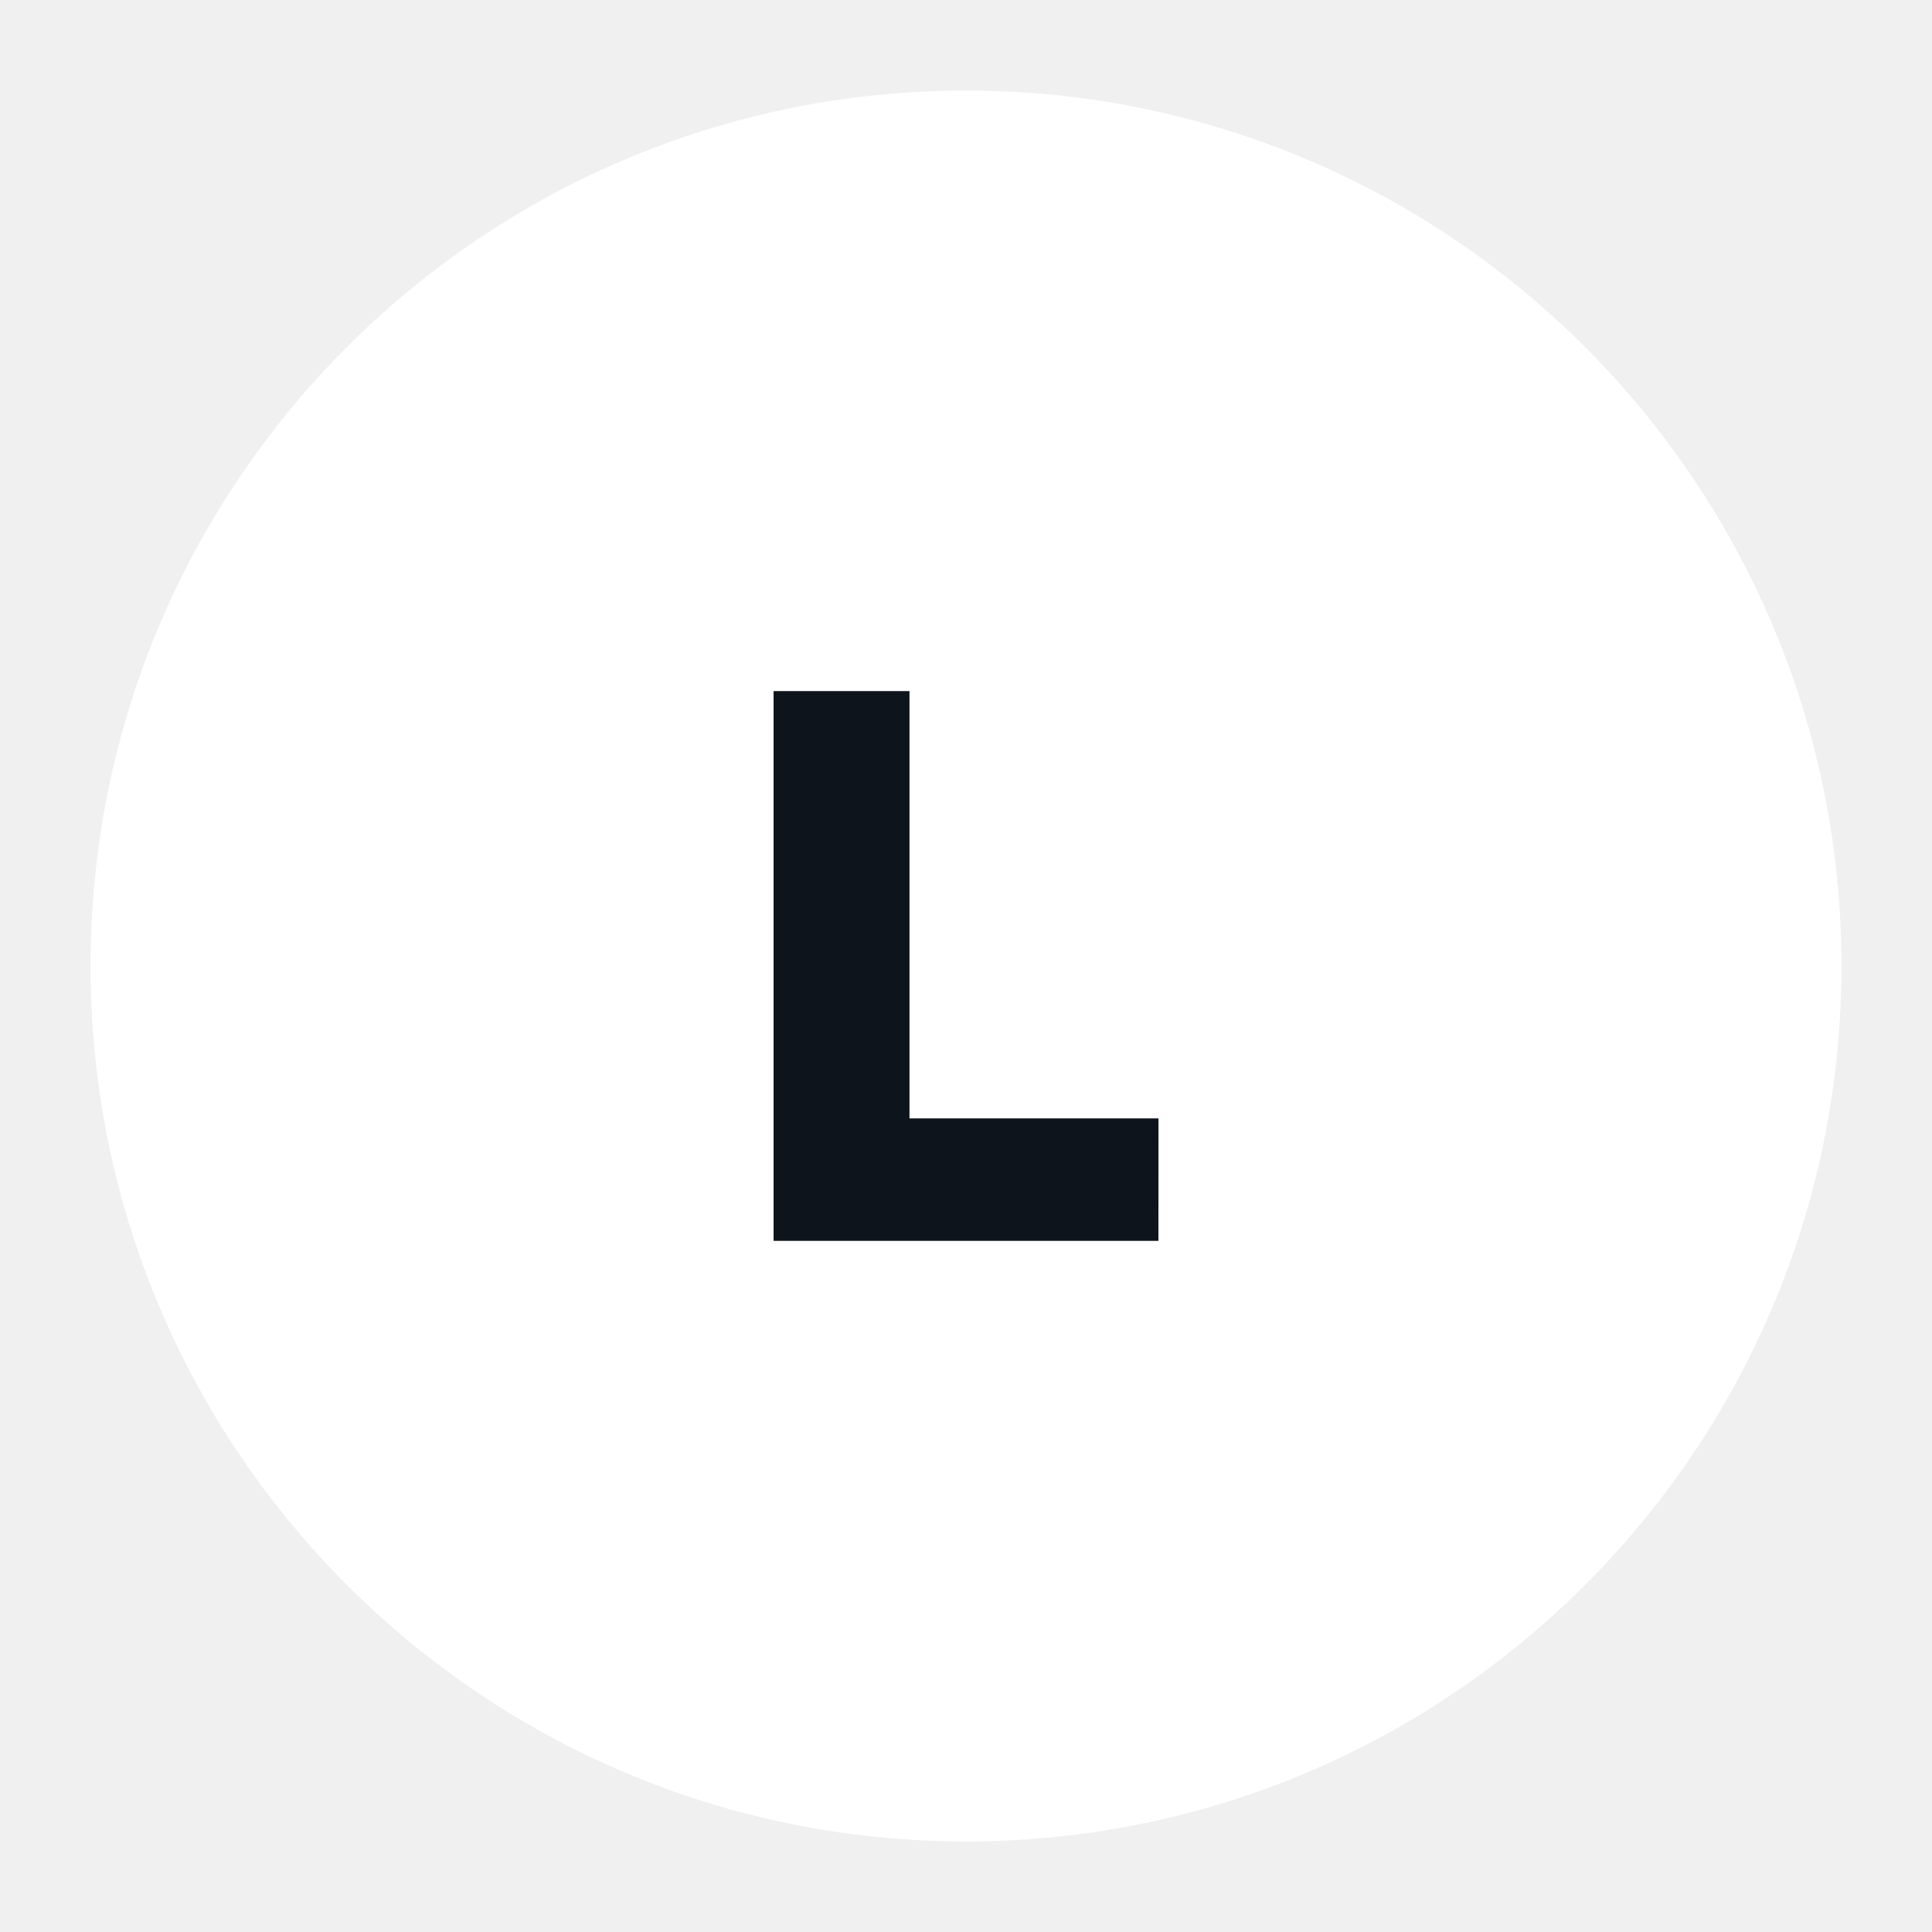
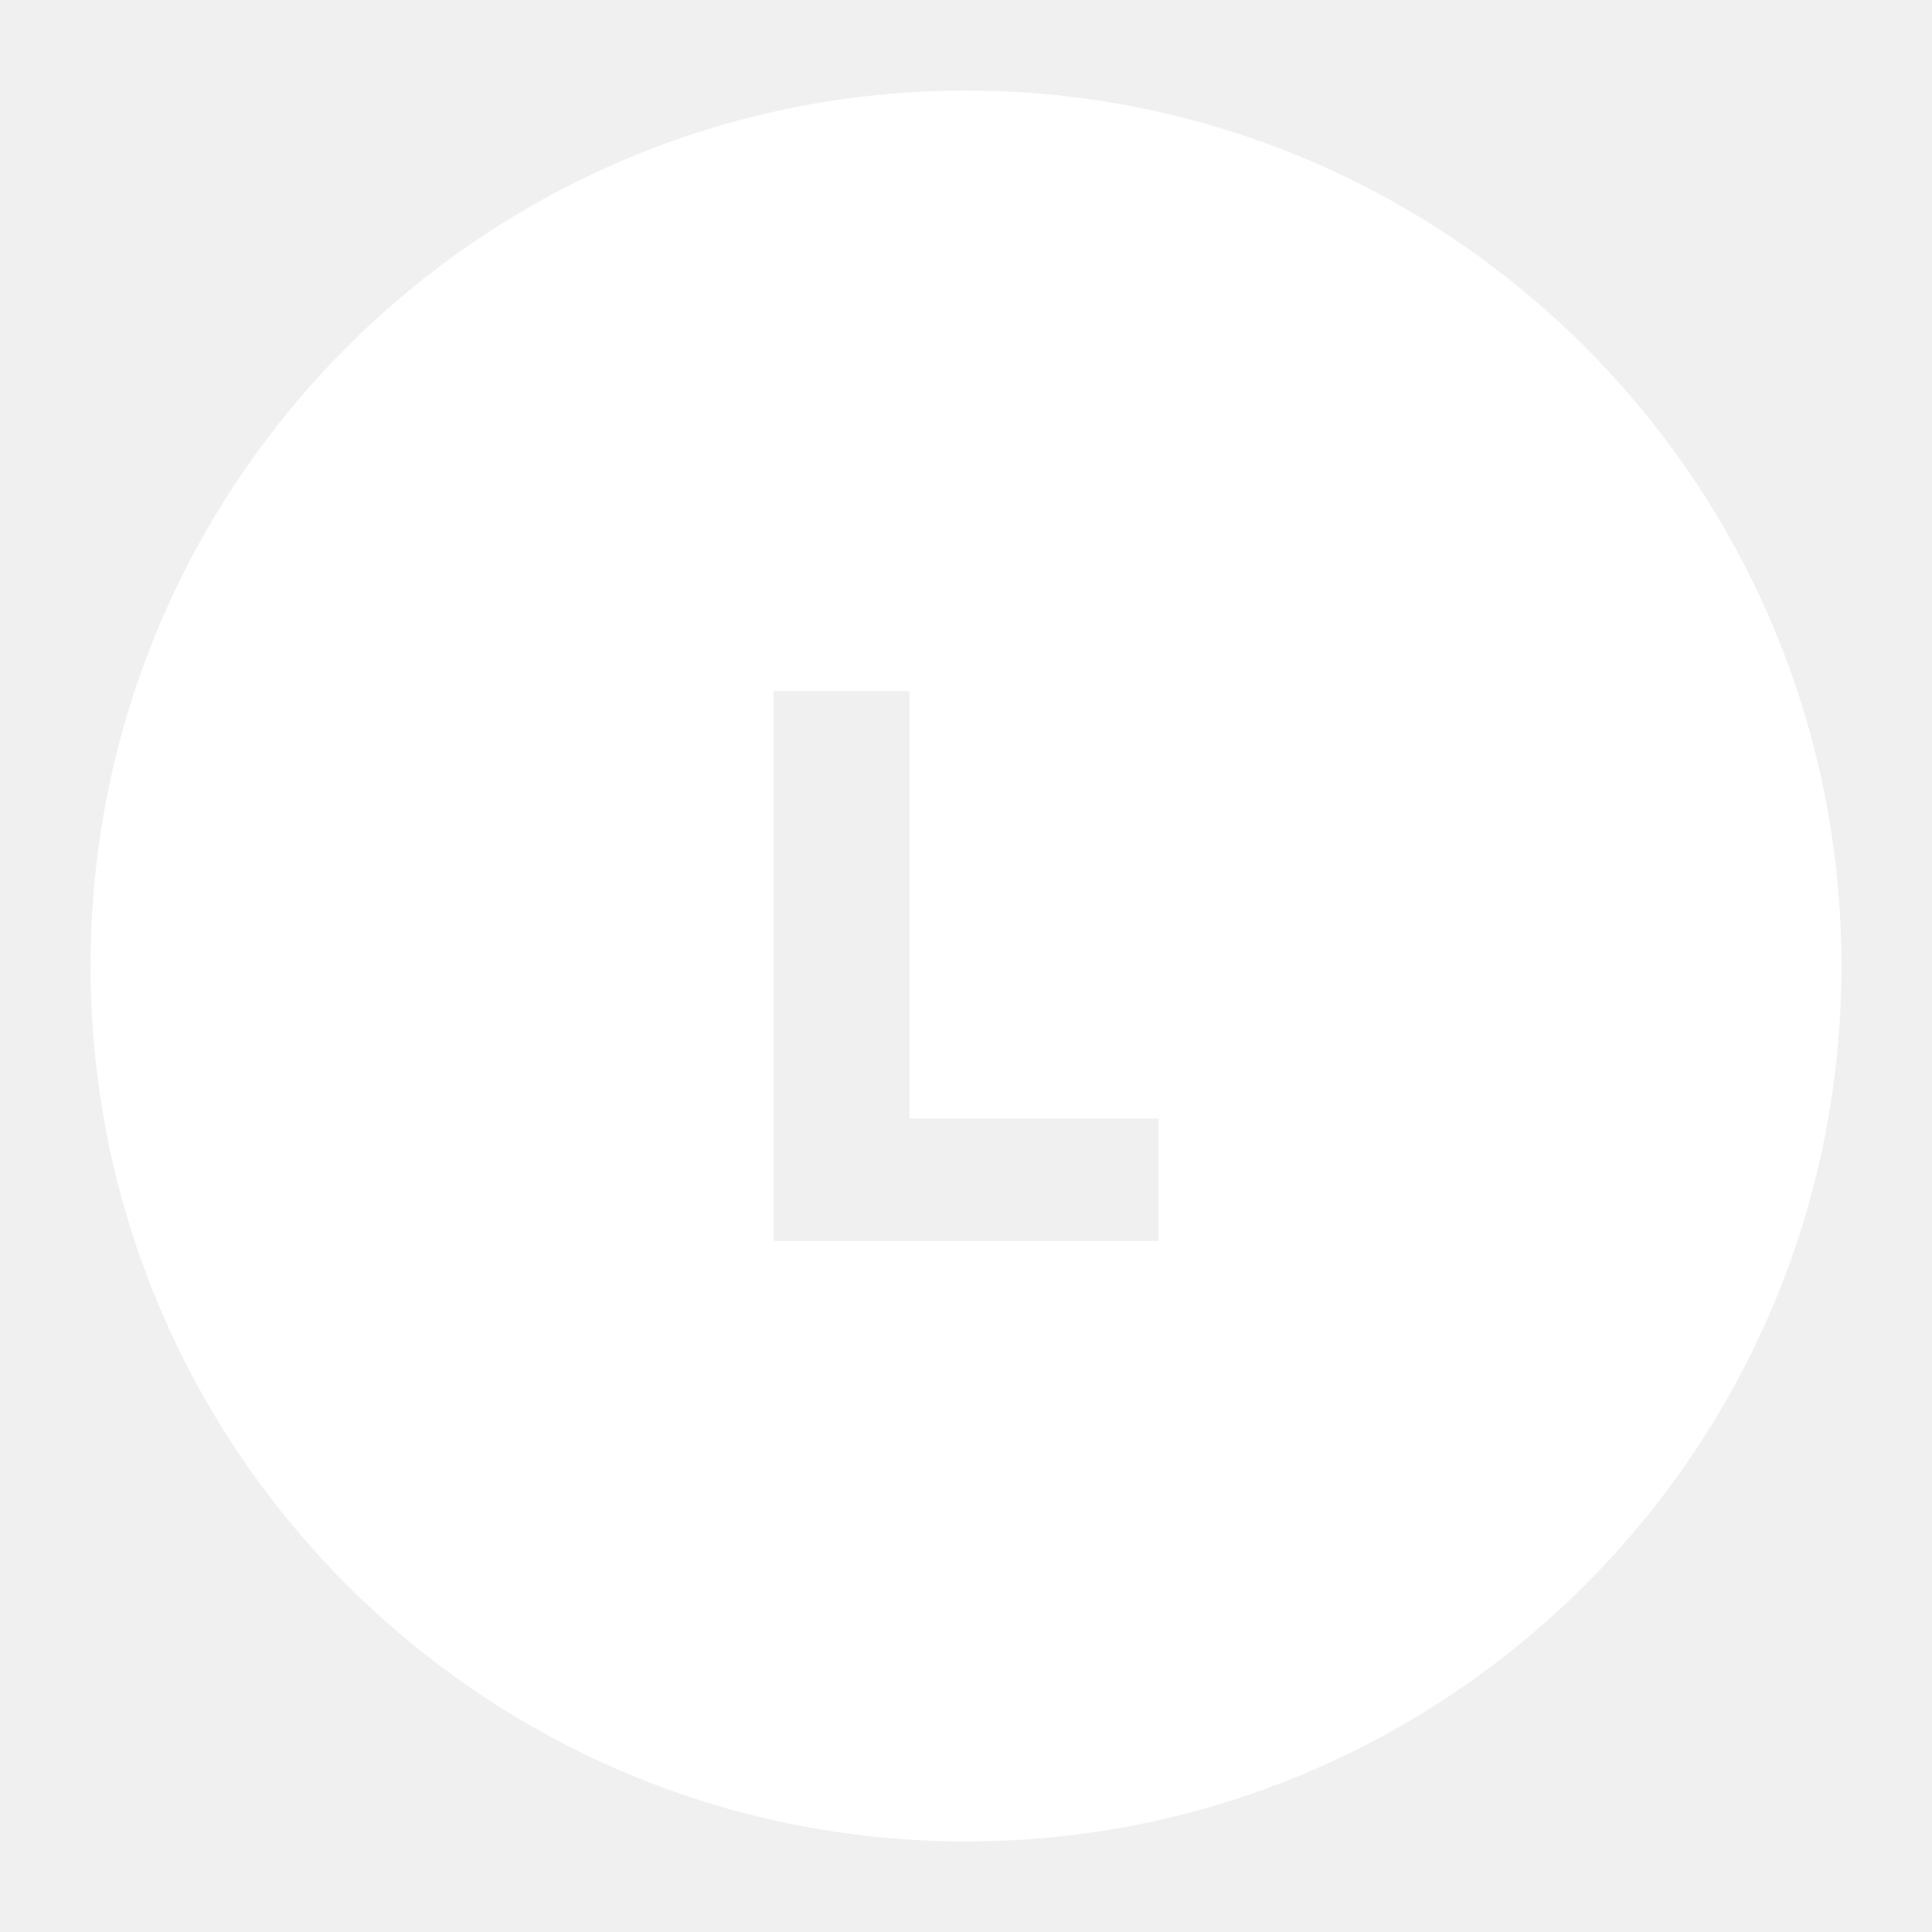
- <svg xmlns="http://www.w3.org/2000/svg" width="32" height="32" viewBox="0 0 32 32" fill="none" version="1.1" id="svg1" xml:space="preserve">
-   <defs id="defs1" />
-   <path d="M 30.5,16 C 30.5,24.008 24.008,30.5 16,30.5 7.992,30.5 1.5,24.008 1.5,16 1.5,7.992 7.992,1.5 16,1.5 24.008,1.5 30.5,7.992 30.5,16 Z" fill="#ffffff" id="path1" />
-   <g style="fill:none" id="g1" transform="translate(-32,-0.2222)">
-     <path d="m 51.187,20.775 h -6.374 v -9.106 h 2.251 v 7.077 h 4.124 z" fill="#0e141b" id="path2" />
-   </g>
+ <svg xmlns="http://www.w3.org/2000/svg" width="32" height="32" fill="none" version="1.1" viewBox="0 0 32 32" xml:space="preserve">
+   <path d="m19.187 20.553v-2.029h-4.124v-7.077h-2.251v9.106zm11.313-4.553c0 8.008-6.492 14.5-14.5 14.5-8.008 0-14.5-6.492-14.5-14.5 0-8.008 6.492-14.5 14.5-14.5 8.008 0 14.5 6.492 14.5 14.5z" fill="#fff" />
</svg>
